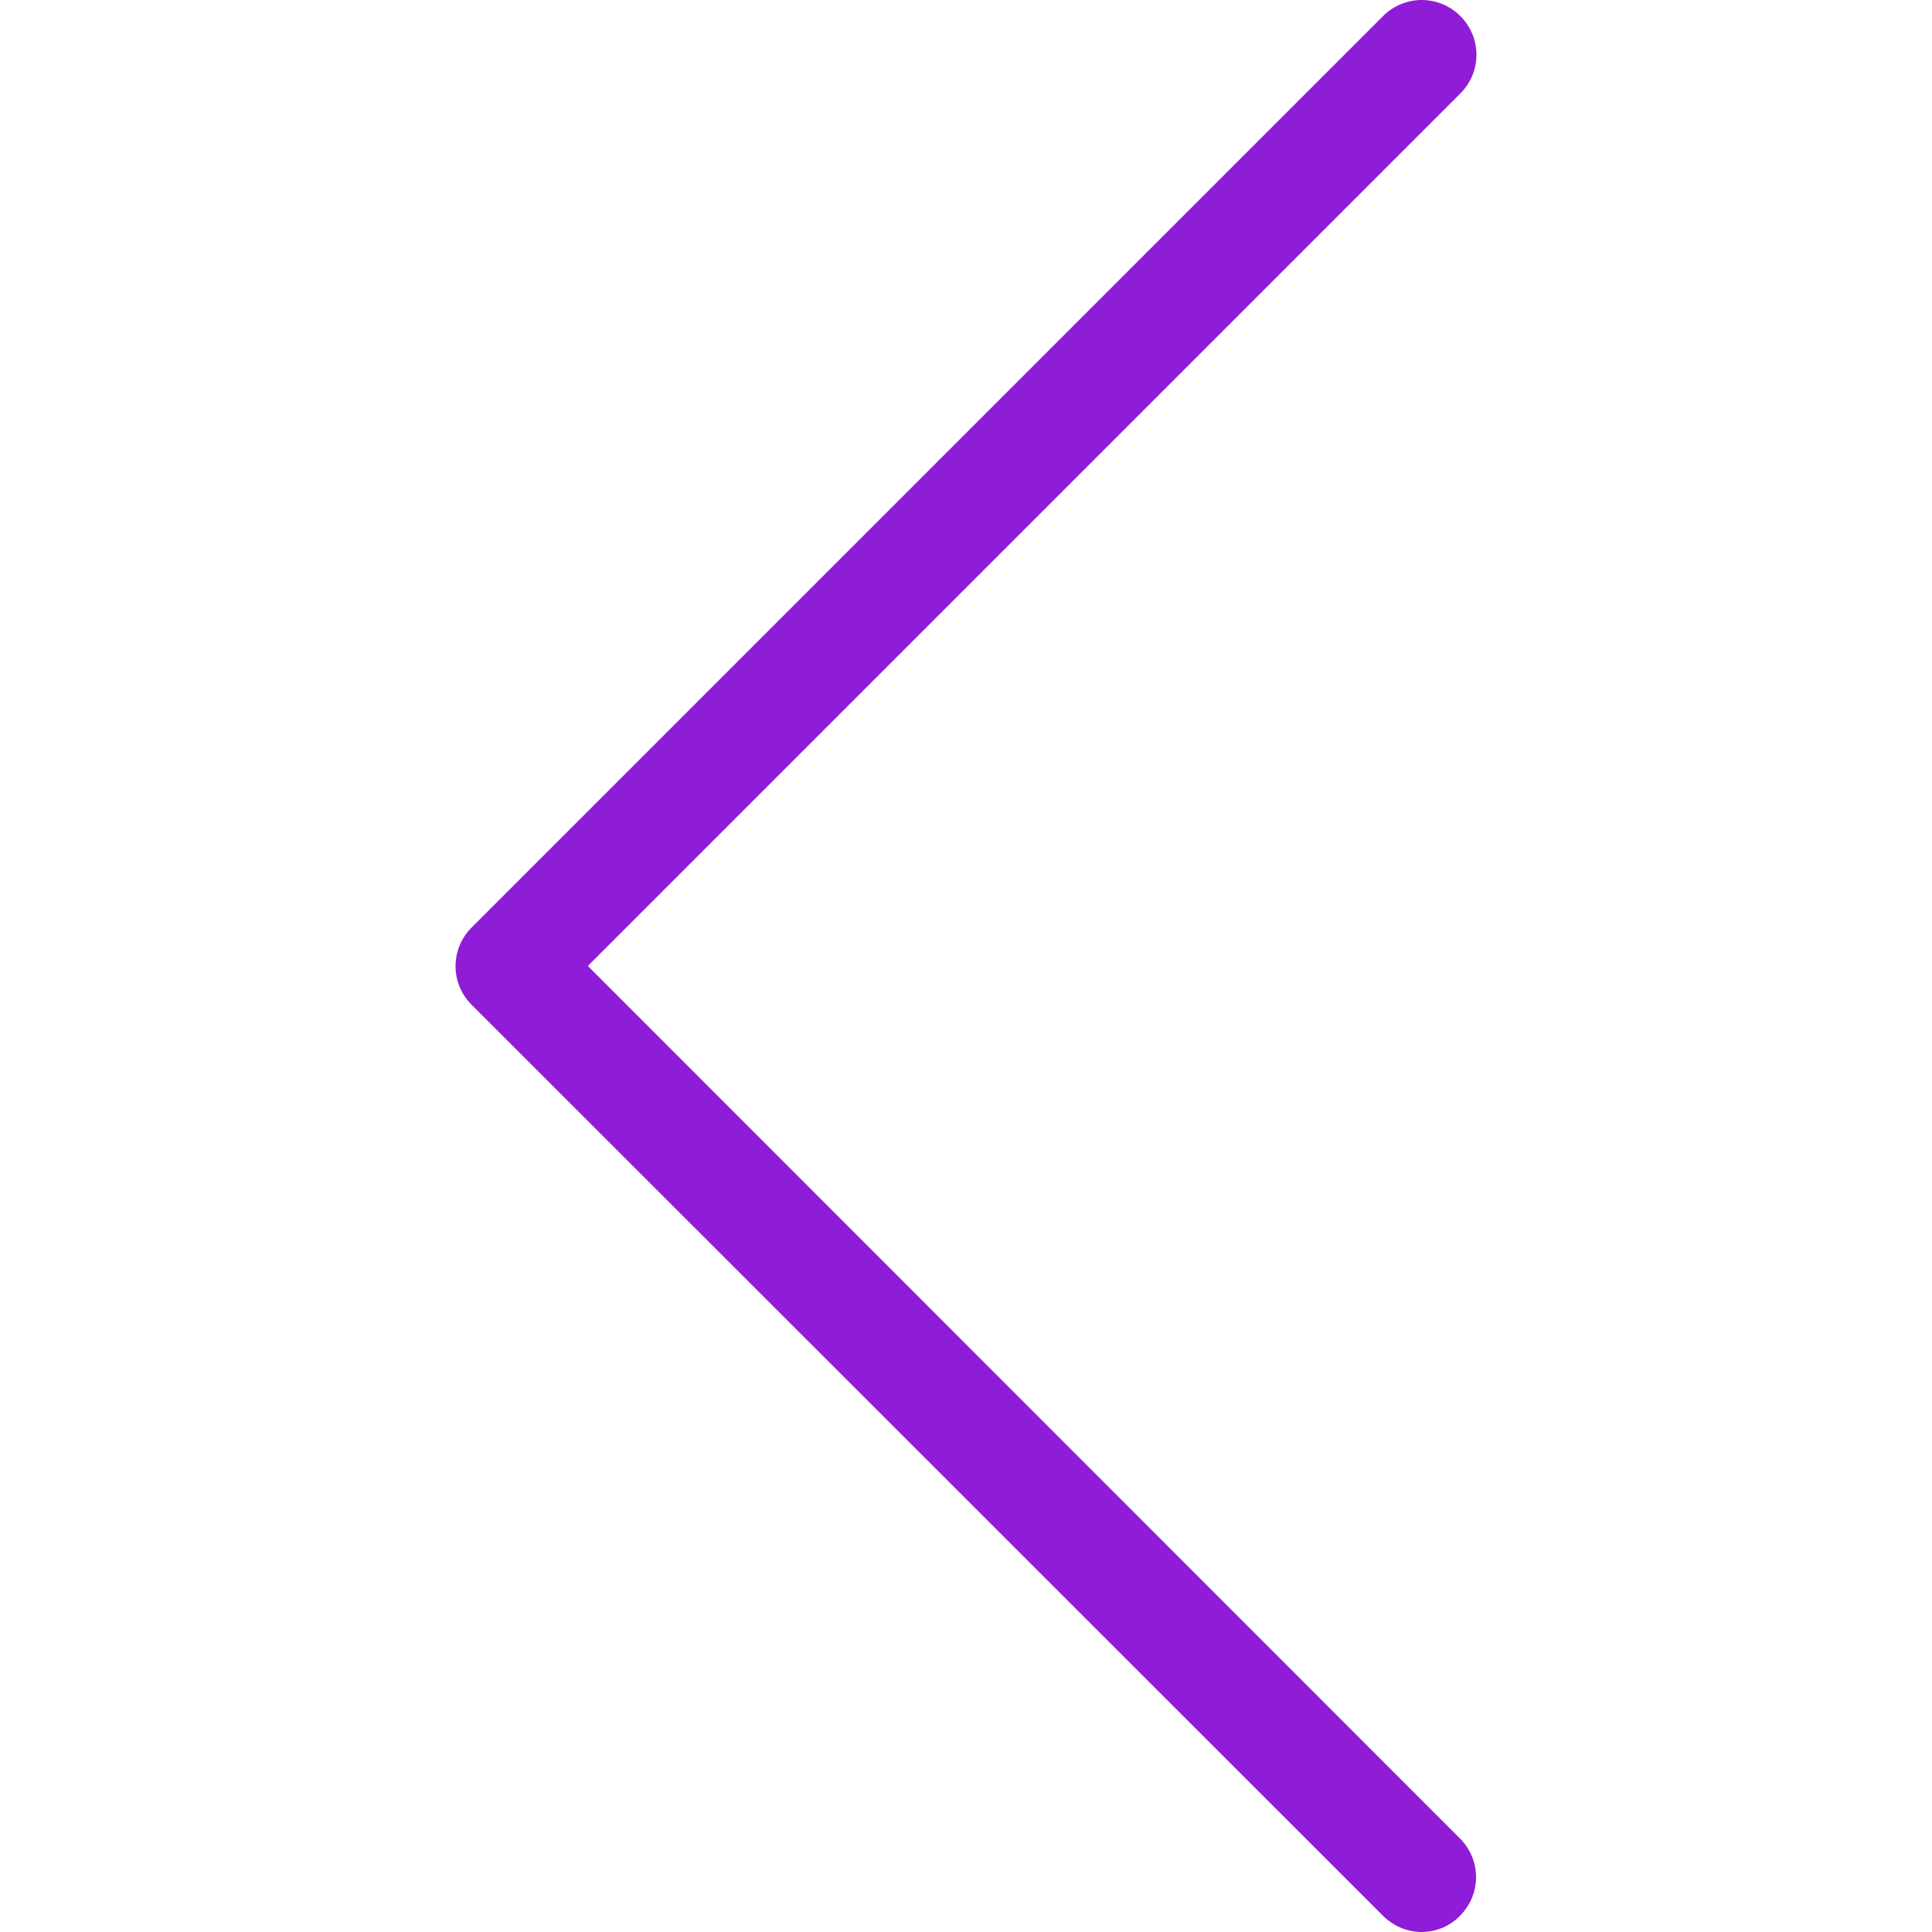
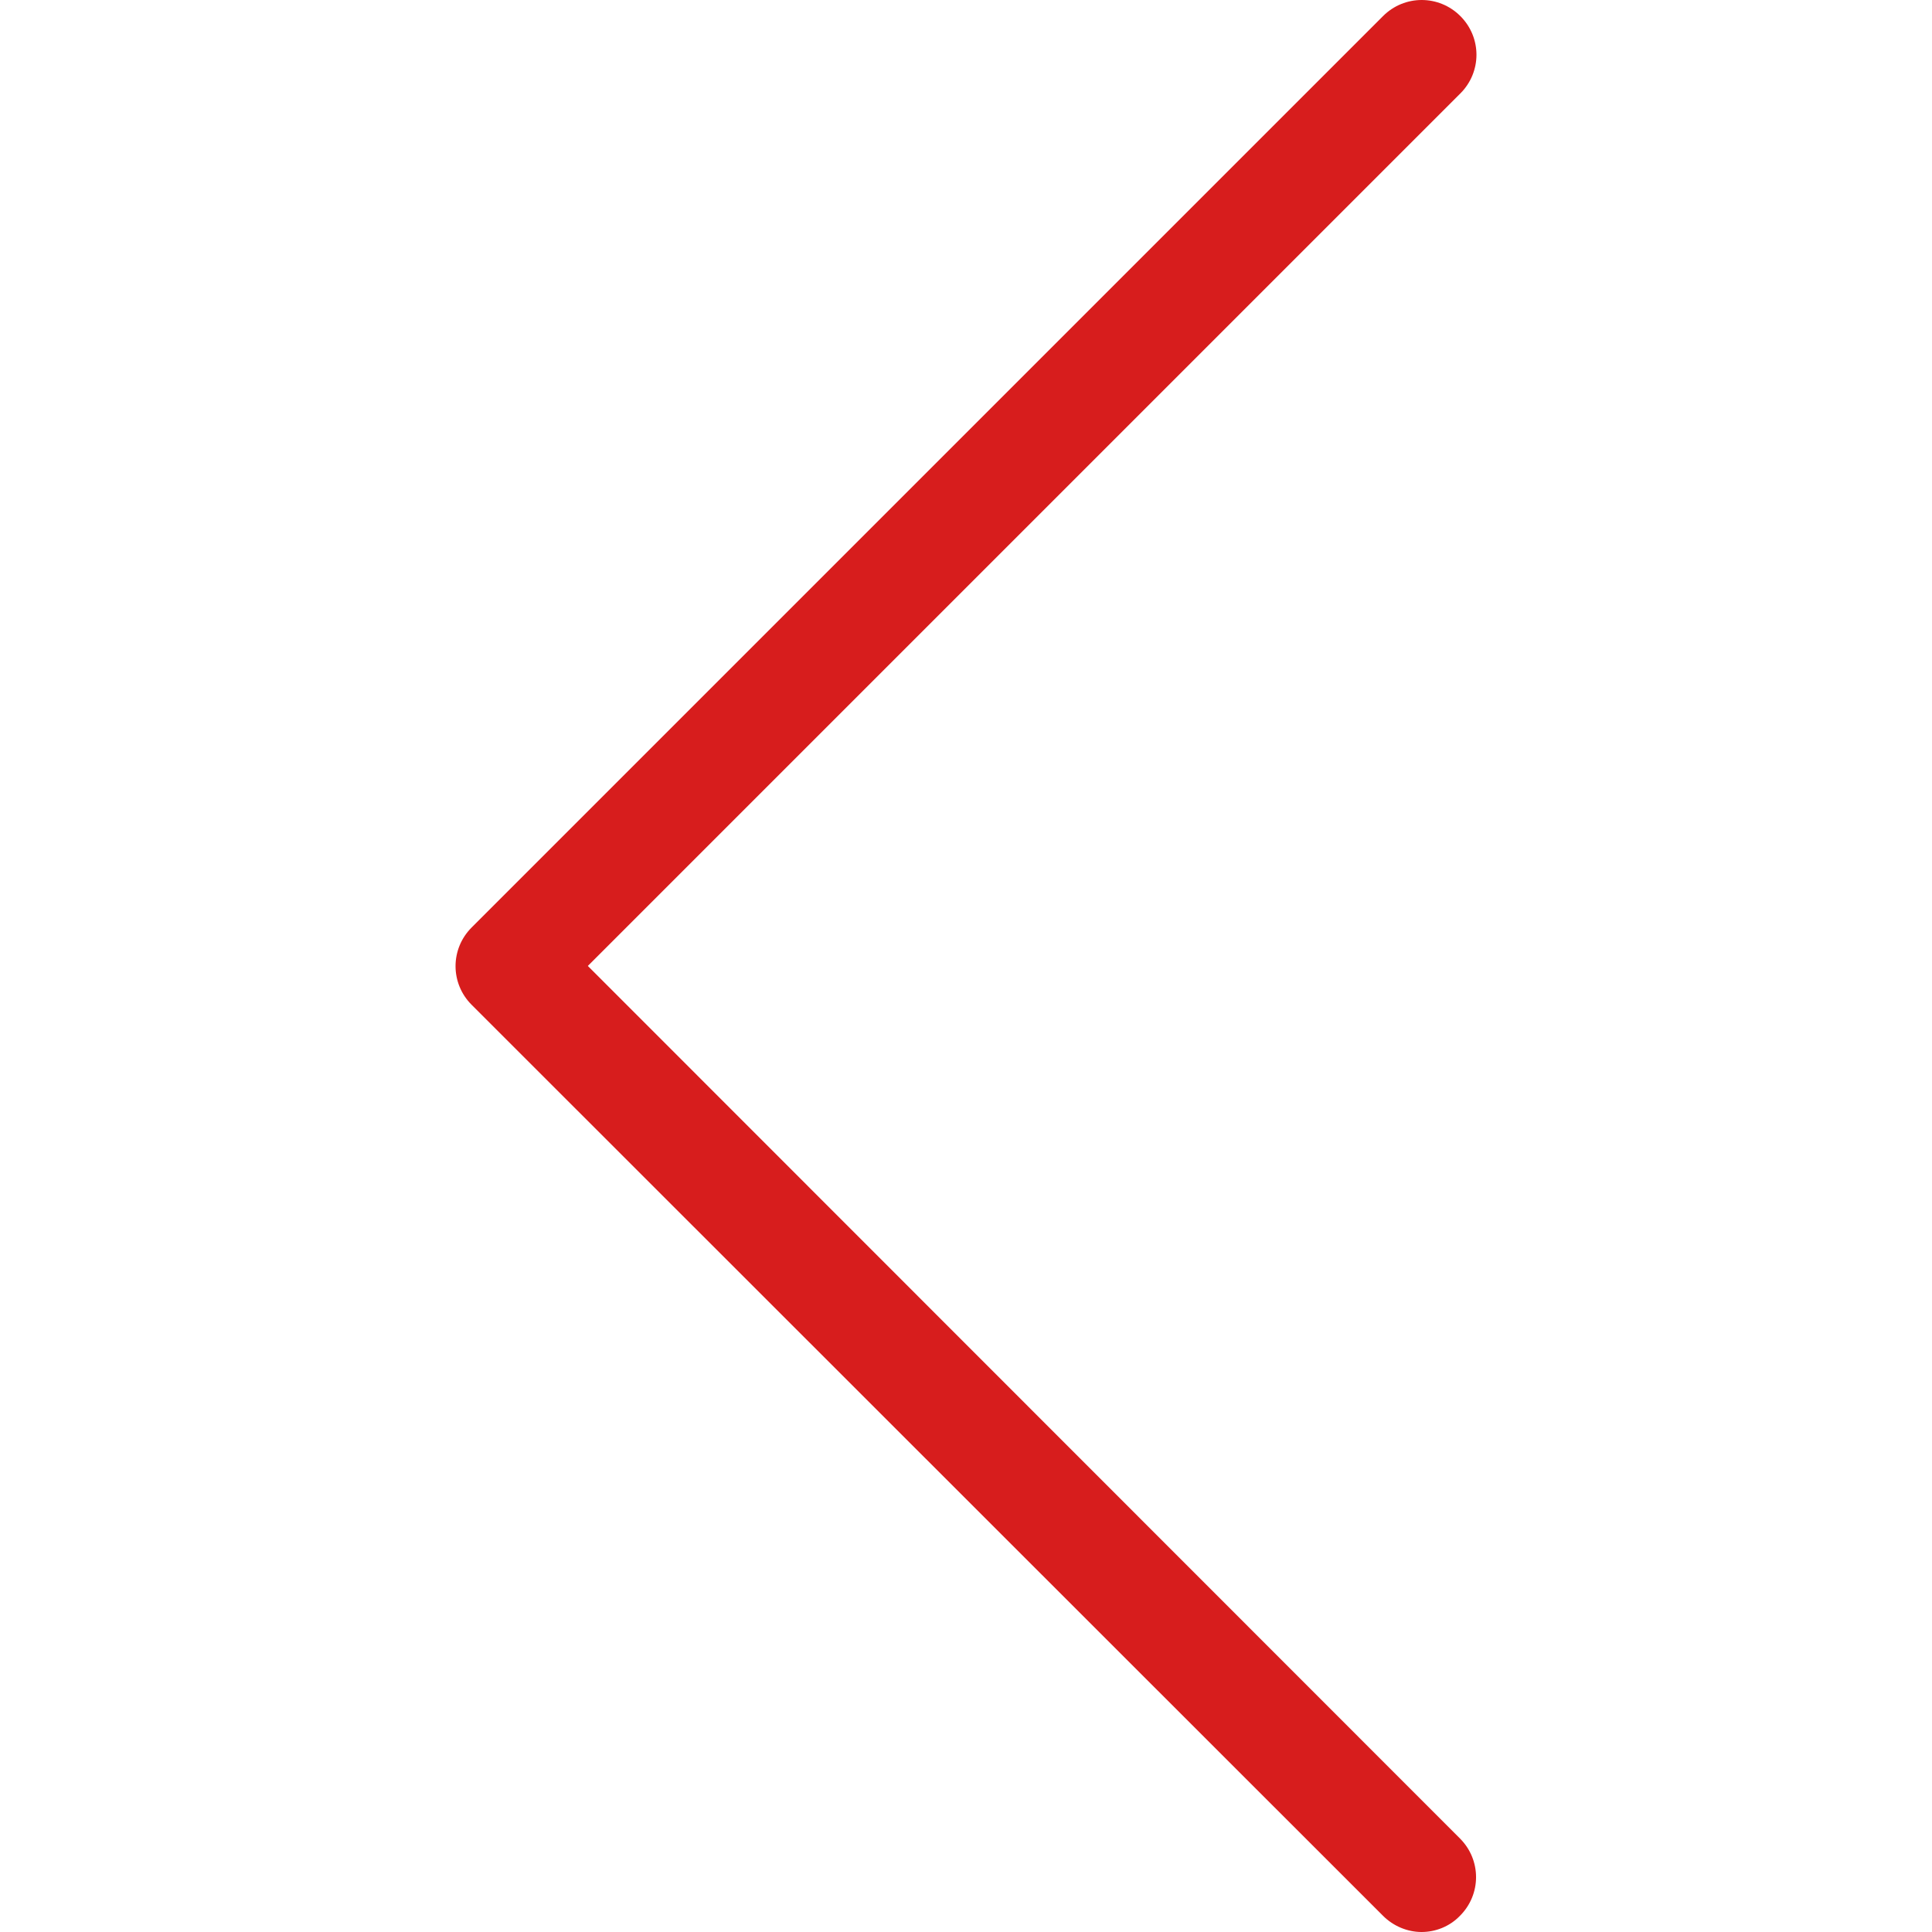
<svg xmlns="http://www.w3.org/2000/svg" version="1.1" id="Capa_1" x="0px" y="0px" viewBox="0 0 477.175 477.175" style="enable-background:new 0 0 477.175 477.175;" xml:space="preserve">
-   <g fill="#8f1dd7">
+   <g fill="#d71d1d">
    <path d="M145.188,238.575l215.5-215.5c5.3-5.3,5.3-13.8,0-19.1s-13.8-5.3-19.1,0l-225.1,225.1c-5.3,5.3-5.3,13.8,0,19.1l225.1,225   c2.6,2.6,6.1,4,9.5,4s6.9-1.3,9.5-4c5.3-5.3,5.3-13.8,0-19.1L145.188,238.575z" />
  </g>
  <g>
</g>
  <g>
</g>
  <g>
</g>
  <g>
</g>
  <g>
</g>
  <g>
</g>
  <g>
</g>
  <g>
</g>
  <g>
</g>
  <g>
</g>
  <g>
</g>
  <g>
</g>
  <g>
</g>
  <g>
</g>
  <g>
</g>
</svg>
